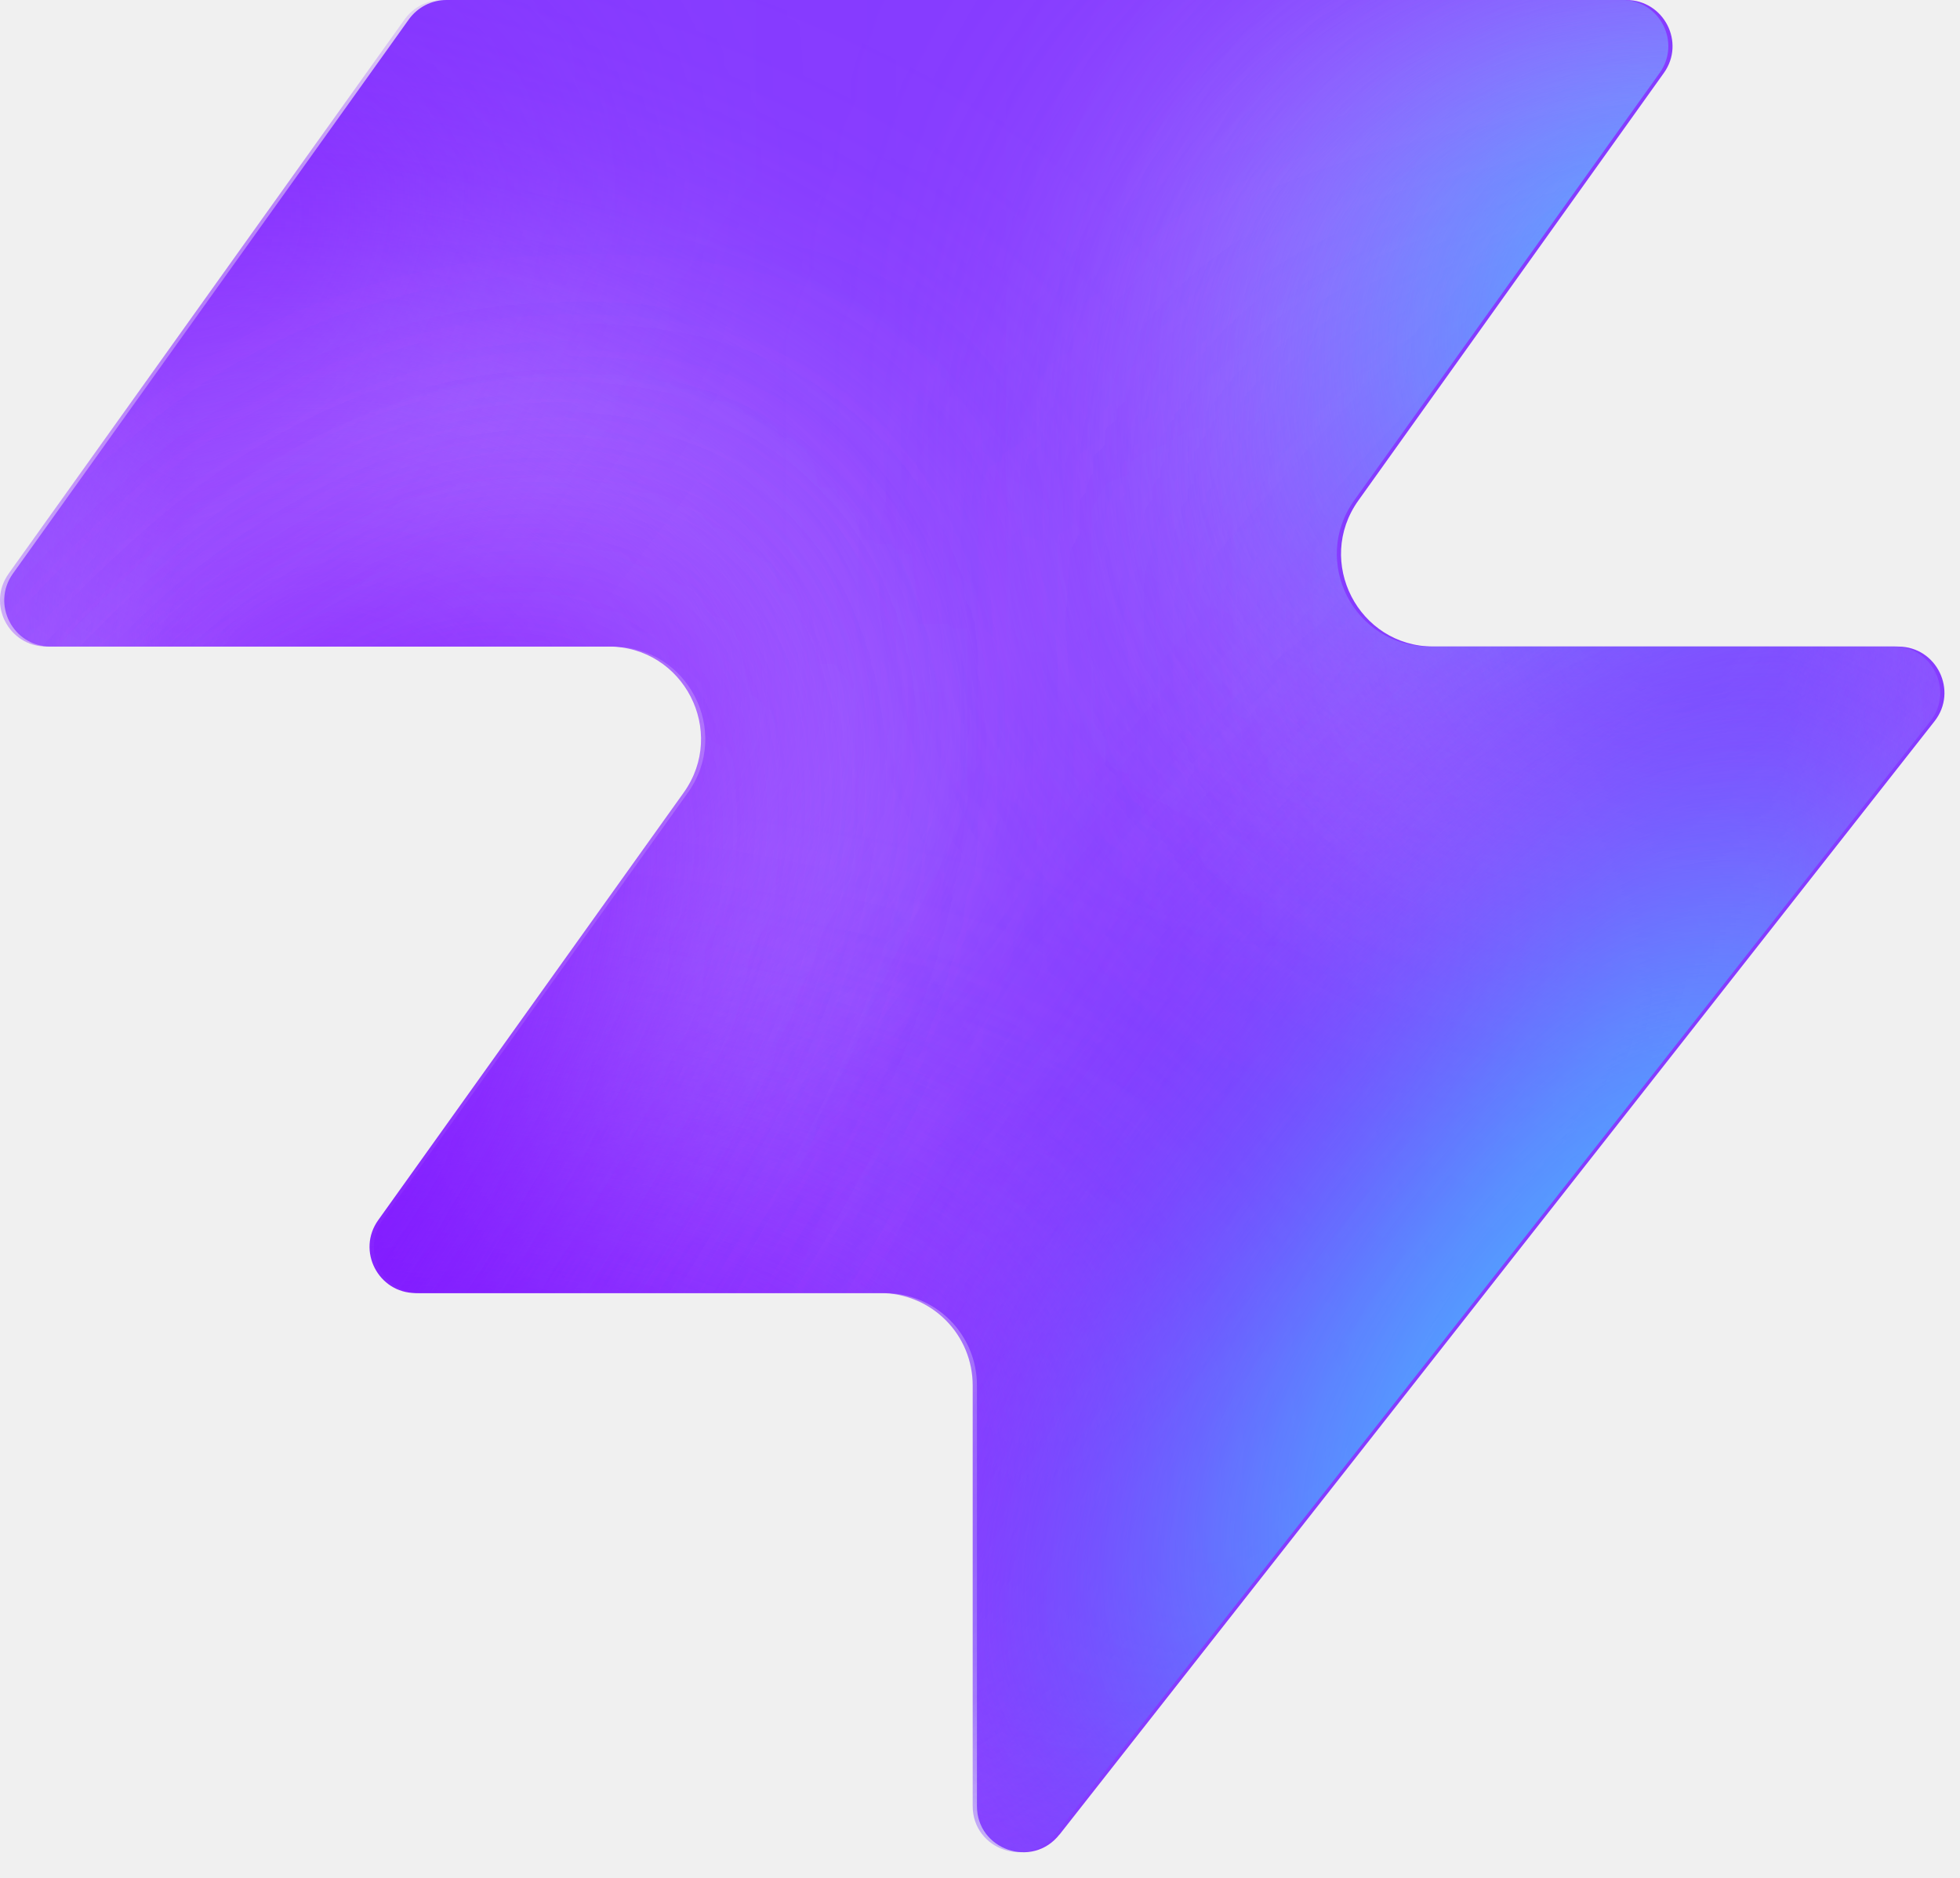
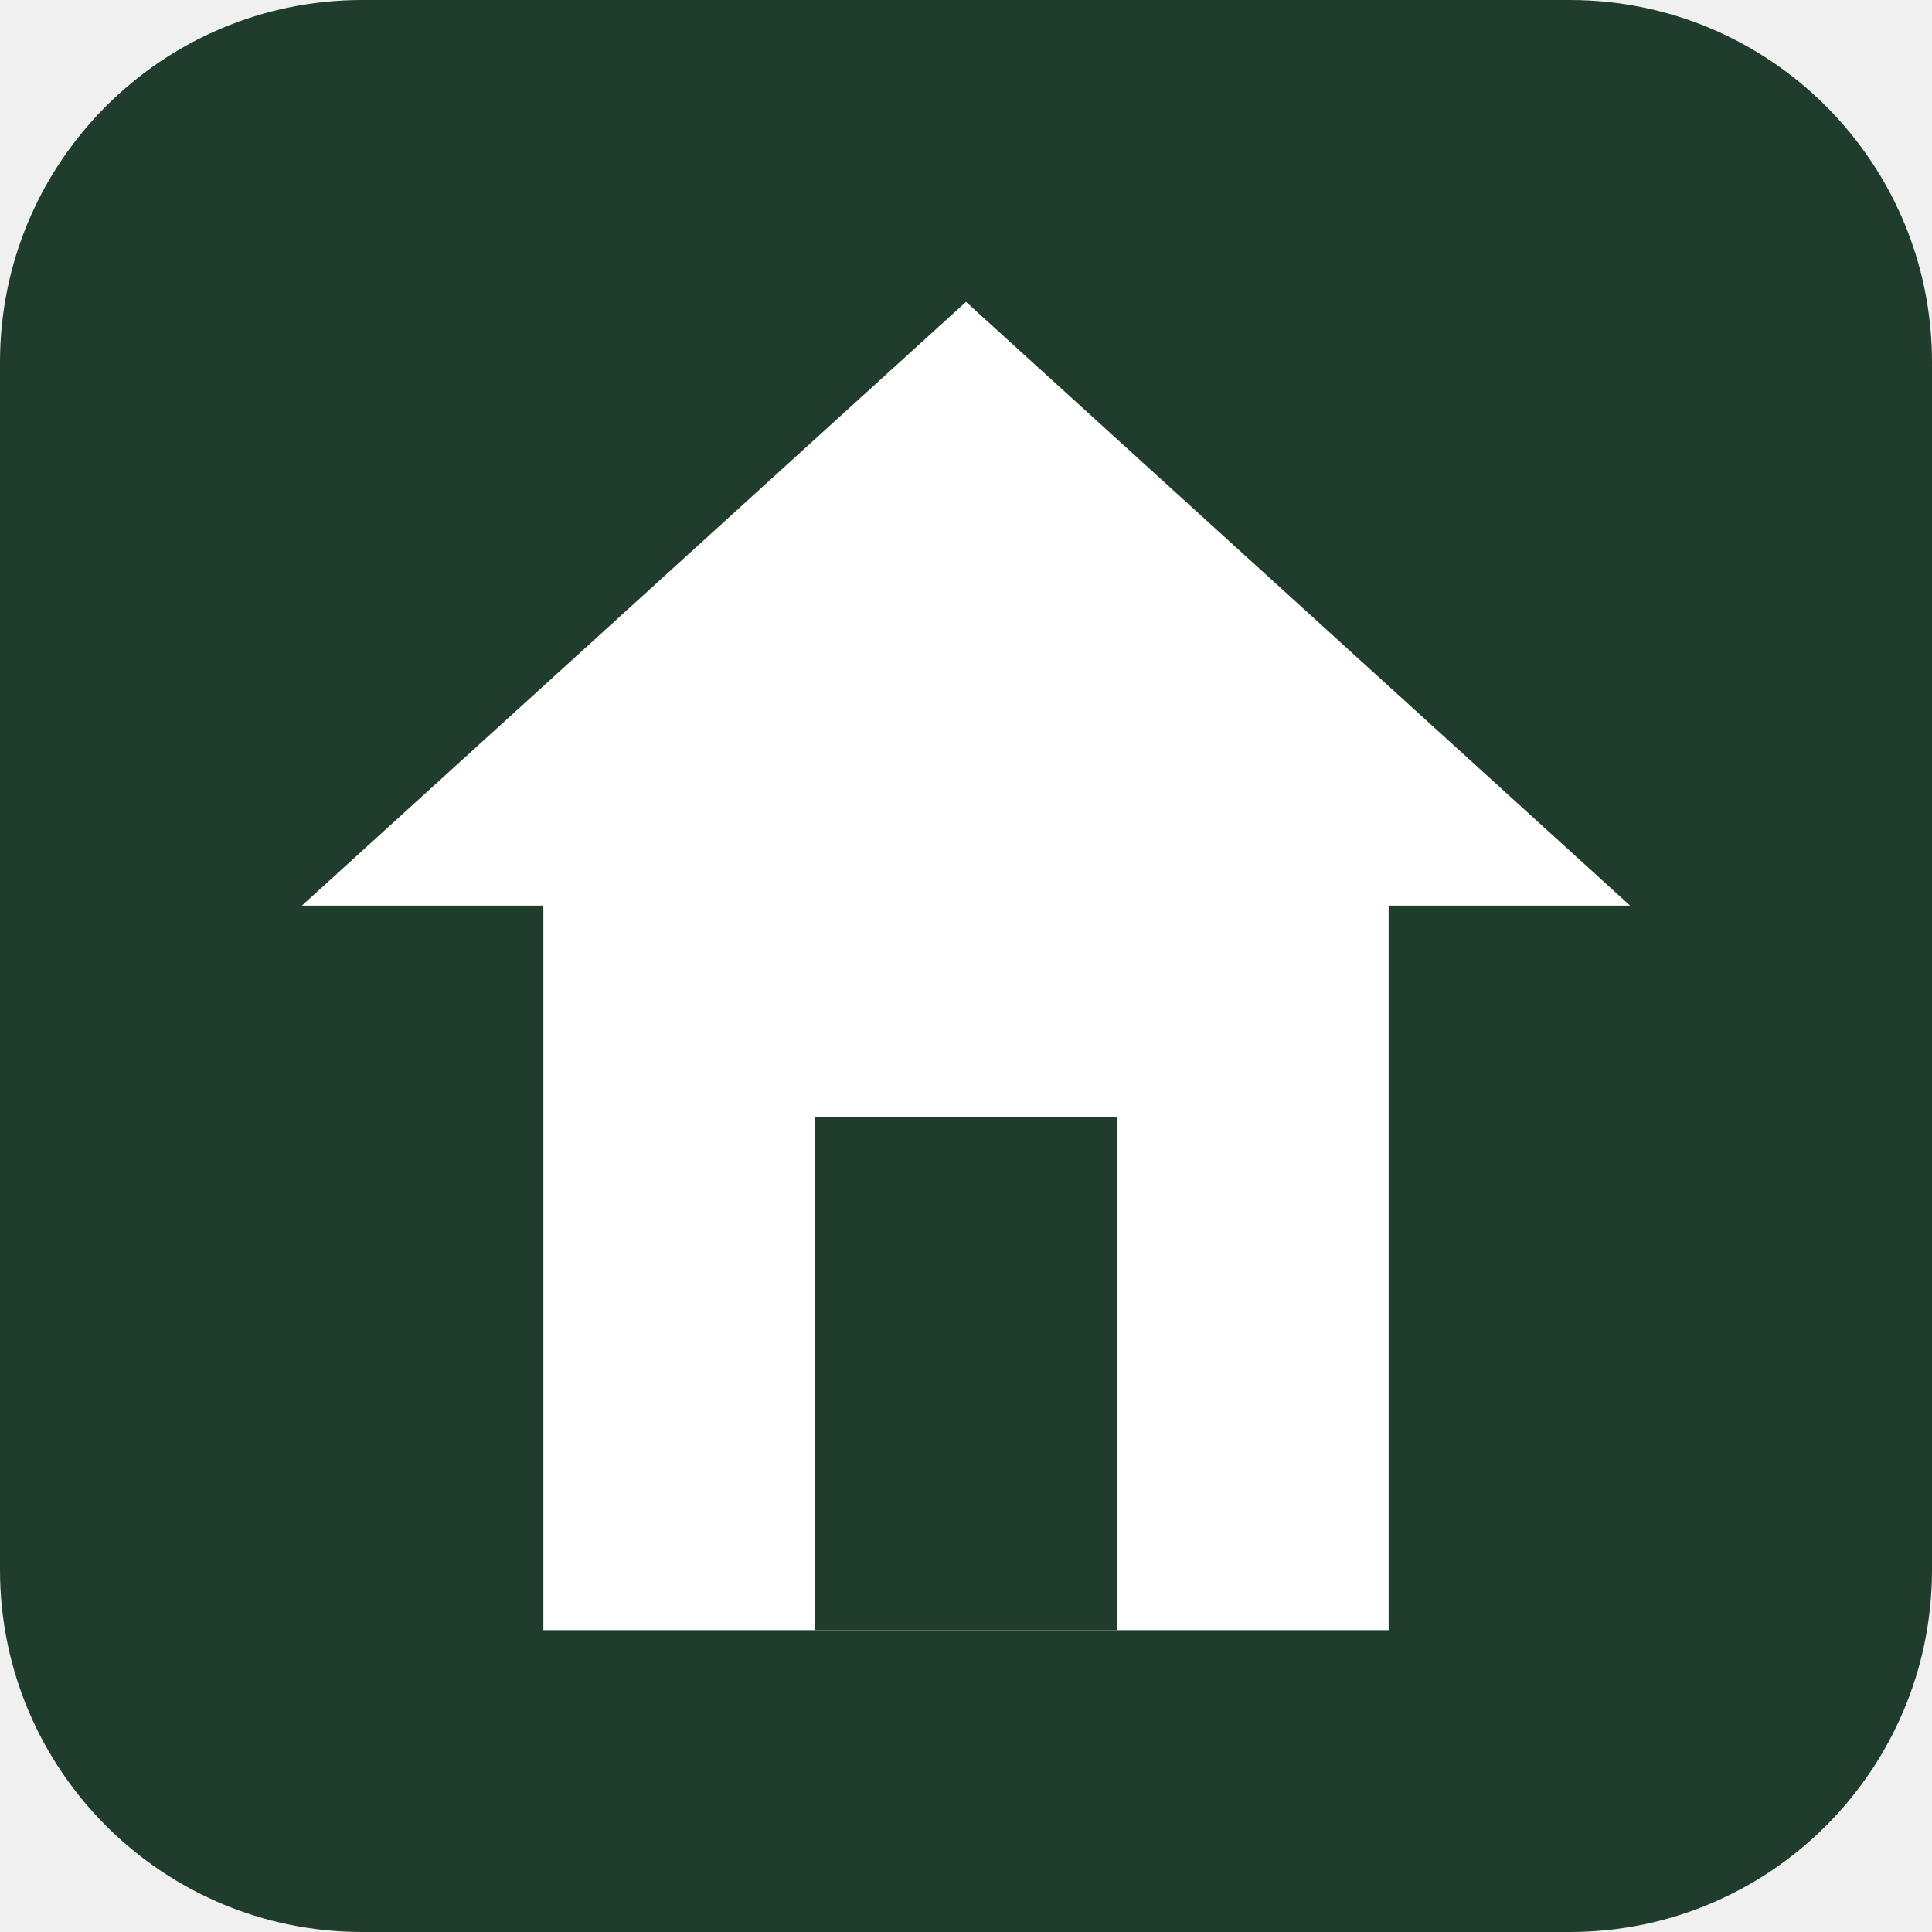
- <svg xmlns="http://www.w3.org/2000/svg" width="48" height="46" fill="none" viewBox="0 0 48 46">
-   <path fill="#863bff" d="M25.946 44.938c-.664.845-2.021.375-2.021-.698V33.937a2.26 2.26 0 0 0-2.262-2.262H10.287c-.92 0-1.456-1.04-.92-1.788l7.48-10.471c1.07-1.497 0-3.578-1.842-3.578H1.237c-.92 0-1.456-1.04-.92-1.788L10.013.474c.214-.297.556-.474.92-.474h28.894c.92 0 1.456 1.04.92 1.788l-7.48 10.471c-1.07 1.498 0 3.579 1.842 3.579h11.377c.943 0 1.473 1.088.89 1.83L25.947 44.94z" style="fill:#863bff;fill:color(display-p3 .525 .23 1);fill-opacity:1" />
-   <mask id="a" width="48" height="46" x="0" y="0" maskUnits="userSpaceOnUse" style="mask-type:alpha">
-     <path fill="#000" d="M25.842 44.938c-.664.844-2.021.375-2.021-.698V33.937a2.26 2.26 0 0 0-2.262-2.262H10.183c-.92 0-1.456-1.04-.92-1.788l7.48-10.471c1.07-1.498 0-3.579-1.842-3.579H1.133c-.92 0-1.456-1.04-.92-1.787L9.91.473c.214-.297.556-.474.92-.474h28.894c.92 0 1.456 1.04.92 1.788l-7.48 10.471c-1.07 1.498 0 3.578 1.842 3.578h11.377c.943 0 1.473 1.088.89 1.832L25.843 44.94z" style="fill:#000;fill-opacity:1" />
-   </mask>
-   <g mask="url(#a)">
-     <g filter="url(#b)">
-       <ellipse cx="5.508" cy="14.704" fill="#ede6ff" rx="5.508" ry="14.704" style="fill:#ede6ff;fill:color(display-p3 .927 .903 1);fill-opacity:1" transform="matrix(.00324 1 1 -.00324 -4.47 31.516)" />
-     </g>
-     <g filter="url(#c)">
-       <ellipse cx="10.399" cy="29.851" fill="#ede6ff" rx="10.399" ry="29.851" style="fill:#ede6ff;fill:color(display-p3 .927 .903 1);fill-opacity:1" transform="matrix(.00324 1 1 -.00324 -39.328 7.883)" />
-     </g>
-     <g filter="url(#d)">
-       <ellipse cx="5.508" cy="30.487" fill="#7e14ff" rx="5.508" ry="30.487" style="fill:#7e14ff;fill:color(display-p3 .492 .077 1);fill-opacity:1" transform="rotate(89.814 -25.913 -14.639)scale(1 -1)" />
-     </g>
-     <g filter="url(#e)">
-       <ellipse cx="5.508" cy="30.599" fill="#7e14ff" rx="5.508" ry="30.599" style="fill:#7e14ff;fill:color(display-p3 .492 .077 1);fill-opacity:1" transform="rotate(89.814 -32.644 -3.334)scale(1 -1)" />
-     </g>
-     <g filter="url(#f)">
-       <ellipse cx="5.508" cy="30.599" fill="#7e14ff" rx="5.508" ry="30.599" style="fill:#7e14ff;fill:color(display-p3 .492 .077 1);fill-opacity:1" transform="matrix(.00324 1 1 -.00324 -34.34 30.47)" />
-     </g>
-     <g filter="url(#g)">
-       <ellipse cx="14.072" cy="22.078" fill="#ede6ff" rx="14.072" ry="22.078" style="fill:#ede6ff;fill:color(display-p3 .927 .903 1);fill-opacity:1" transform="rotate(93.35 24.506 48.493)scale(-1 1)" />
-     </g>
-     <g filter="url(#h)">
-       <ellipse cx="3.47" cy="21.501" fill="#7e14ff" rx="3.47" ry="21.501" style="fill:#7e14ff;fill:color(display-p3 .492 .077 1);fill-opacity:1" transform="rotate(89.009 28.708 47.59)scale(-1 1)" />
-     </g>
-     <g filter="url(#i)">
-       <ellipse cx="3.47" cy="21.501" fill="#7e14ff" rx="3.47" ry="21.501" style="fill:#7e14ff;fill:color(display-p3 .492 .077 1);fill-opacity:1" transform="rotate(89.009 28.708 47.59)scale(-1 1)" />
-     </g>
-     <g filter="url(#j)">
-       <ellipse cx=".387" cy="8.972" fill="#7e14ff" rx="4.407" ry="29.108" style="fill:#7e14ff;fill:color(display-p3 .492 .077 1);fill-opacity:1" transform="rotate(39.51 .387 8.972)" />
-     </g>
-     <g filter="url(#k)">
-       <ellipse cx="47.523" cy="-6.092" fill="#7e14ff" rx="4.407" ry="29.108" style="fill:#7e14ff;fill:color(display-p3 .492 .077 1);fill-opacity:1" transform="rotate(37.892 47.523 -6.092)" />
-     </g>
-     <g filter="url(#l)">
-       <ellipse cx="41.412" cy="6.333" fill="#47bfff" rx="5.971" ry="9.665" style="fill:#47bfff;fill:color(display-p3 .28 .748 1);fill-opacity:1" transform="rotate(37.892 41.412 6.333)" />
-     </g>
-     <g filter="url(#m)">
-       <ellipse cx="-1.879" cy="38.332" fill="#7e14ff" rx="4.407" ry="29.108" style="fill:#7e14ff;fill:color(display-p3 .492 .077 1);fill-opacity:1" transform="rotate(37.892 -1.88 38.332)" />
-     </g>
-     <g filter="url(#n)">
-       <ellipse cx="-1.879" cy="38.332" fill="#7e14ff" rx="4.407" ry="29.108" style="fill:#7e14ff;fill:color(display-p3 .492 .077 1);fill-opacity:1" transform="rotate(37.892 -1.88 38.332)" />
-     </g>
-     <g filter="url(#o)">
-       <ellipse cx="35.651" cy="29.907" fill="#7e14ff" rx="4.407" ry="29.108" style="fill:#7e14ff;fill:color(display-p3 .492 .077 1);fill-opacity:1" transform="rotate(37.892 35.651 29.907)" />
-     </g>
-     <g filter="url(#p)">
-       <ellipse cx="38.418" cy="32.4" fill="#47bfff" rx="5.971" ry="15.297" style="fill:#47bfff;fill:color(display-p3 .28 .748 1);fill-opacity:1" transform="rotate(37.892 38.418 32.4)" />
-     </g>
-   </g>
-   <defs>
-     <filter id="b" width="60.045" height="41.654" x="-19.77" y="16.149" color-interpolation-filters="sRGB" filterUnits="userSpaceOnUse">
-       <feFlood flood-opacity="0" result="BackgroundImageFix" />
-       <feBlend in="SourceGraphic" in2="BackgroundImageFix" result="shape" />
-       <feGaussianBlur result="effect1_foregroundBlur_2002_17158" stdDeviation="7.659" />
-     </filter>
-     <filter id="c" width="90.34" height="51.437" x="-54.613" y="-7.533" color-interpolation-filters="sRGB" filterUnits="userSpaceOnUse">
-       <feFlood flood-opacity="0" result="BackgroundImageFix" />
-       <feBlend in="SourceGraphic" in2="BackgroundImageFix" result="shape" />
-       <feGaussianBlur result="effect1_foregroundBlur_2002_17158" stdDeviation="7.659" />
-     </filter>
-     <filter id="d" width="79.355" height="29.4" x="-49.64" y="2.03" color-interpolation-filters="sRGB" filterUnits="userSpaceOnUse">
-       <feFlood flood-opacity="0" result="BackgroundImageFix" />
-       <feBlend in="SourceGraphic" in2="BackgroundImageFix" result="shape" />
-       <feGaussianBlur result="effect1_foregroundBlur_2002_17158" stdDeviation="4.596" />
-     </filter>
-     <filter id="e" width="79.579" height="29.4" x="-45.045" y="20.029" color-interpolation-filters="sRGB" filterUnits="userSpaceOnUse">
-       <feFlood flood-opacity="0" result="BackgroundImageFix" />
-       <feBlend in="SourceGraphic" in2="BackgroundImageFix" result="shape" />
-       <feGaussianBlur result="effect1_foregroundBlur_2002_17158" stdDeviation="4.596" />
-     </filter>
-     <filter id="f" width="79.579" height="29.4" x="-43.513" y="21.178" color-interpolation-filters="sRGB" filterUnits="userSpaceOnUse">
-       <feFlood flood-opacity="0" result="BackgroundImageFix" />
-       <feBlend in="SourceGraphic" in2="BackgroundImageFix" result="shape" />
-       <feGaussianBlur result="effect1_foregroundBlur_2002_17158" stdDeviation="4.596" />
-     </filter>
-     <filter id="g" width="74.749" height="58.852" x="15.756" y="-17.901" color-interpolation-filters="sRGB" filterUnits="userSpaceOnUse">
-       <feFlood flood-opacity="0" result="BackgroundImageFix" />
-       <feBlend in="SourceGraphic" in2="BackgroundImageFix" result="shape" />
-       <feGaussianBlur result="effect1_foregroundBlur_2002_17158" stdDeviation="7.659" />
-     </filter>
-     <filter id="h" width="61.377" height="25.362" x="23.548" y="2.284" color-interpolation-filters="sRGB" filterUnits="userSpaceOnUse">
-       <feFlood flood-opacity="0" result="BackgroundImageFix" />
-       <feBlend in="SourceGraphic" in2="BackgroundImageFix" result="shape" />
-       <feGaussianBlur result="effect1_foregroundBlur_2002_17158" stdDeviation="4.596" />
-     </filter>
-     <filter id="i" width="61.377" height="25.362" x="23.548" y="2.284" color-interpolation-filters="sRGB" filterUnits="userSpaceOnUse">
-       <feFlood flood-opacity="0" result="BackgroundImageFix" />
-       <feBlend in="SourceGraphic" in2="BackgroundImageFix" result="shape" />
-       <feGaussianBlur result="effect1_foregroundBlur_2002_17158" stdDeviation="4.596" />
-     </filter>
-     <filter id="j" width="56.045" height="63.649" x="-27.636" y="-22.853" color-interpolation-filters="sRGB" filterUnits="userSpaceOnUse">
-       <feFlood flood-opacity="0" result="BackgroundImageFix" />
-       <feBlend in="SourceGraphic" in2="BackgroundImageFix" result="shape" />
-       <feGaussianBlur result="effect1_foregroundBlur_2002_17158" stdDeviation="4.596" />
-     </filter>
-     <filter id="k" width="54.814" height="64.646" x="20.116" y="-38.415" color-interpolation-filters="sRGB" filterUnits="userSpaceOnUse">
-       <feFlood flood-opacity="0" result="BackgroundImageFix" />
-       <feBlend in="SourceGraphic" in2="BackgroundImageFix" result="shape" />
-       <feGaussianBlur result="effect1_foregroundBlur_2002_17158" stdDeviation="4.596" />
-     </filter>
-     <filter id="l" width="33.541" height="35.313" x="24.641" y="-11.323" color-interpolation-filters="sRGB" filterUnits="userSpaceOnUse">
-       <feFlood flood-opacity="0" result="BackgroundImageFix" />
-       <feBlend in="SourceGraphic" in2="BackgroundImageFix" result="shape" />
-       <feGaussianBlur result="effect1_foregroundBlur_2002_17158" stdDeviation="4.596" />
-     </filter>
-     <filter id="m" width="54.814" height="64.646" x="-29.286" y="6.009" color-interpolation-filters="sRGB" filterUnits="userSpaceOnUse">
-       <feFlood flood-opacity="0" result="BackgroundImageFix" />
-       <feBlend in="SourceGraphic" in2="BackgroundImageFix" result="shape" />
-       <feGaussianBlur result="effect1_foregroundBlur_2002_17158" stdDeviation="4.596" />
-     </filter>
-     <filter id="n" width="54.814" height="64.646" x="-29.286" y="6.009" color-interpolation-filters="sRGB" filterUnits="userSpaceOnUse">
-       <feFlood flood-opacity="0" result="BackgroundImageFix" />
-       <feBlend in="SourceGraphic" in2="BackgroundImageFix" result="shape" />
-       <feGaussianBlur result="effect1_foregroundBlur_2002_17158" stdDeviation="4.596" />
-     </filter>
-     <filter id="o" width="54.814" height="64.646" x="8.244" y="-2.416" color-interpolation-filters="sRGB" filterUnits="userSpaceOnUse">
-       <feFlood flood-opacity="0" result="BackgroundImageFix" />
-       <feBlend in="SourceGraphic" in2="BackgroundImageFix" result="shape" />
-       <feGaussianBlur result="effect1_foregroundBlur_2002_17158" stdDeviation="4.596" />
-     </filter>
-     <filter id="p" width="39.409" height="43.623" x="18.713" y="10.588" color-interpolation-filters="sRGB" filterUnits="userSpaceOnUse">
-       <feFlood flood-opacity="0" result="BackgroundImageFix" />
-       <feBlend in="SourceGraphic" in2="BackgroundImageFix" result="shape" />
-       <feGaussianBlur result="effect1_foregroundBlur_2002_17158" stdDeviation="4.596" />
-     </filter>
-   </defs>
+ <svg xmlns="http://www.w3.org/2000/svg" viewBox="0 0 64 64">
+   <rect width="64" height="64" rx="12" fill="#203c2c" />
+   <path d="M10 30 32 10 54 30H46V54H18V30Z" fill="white" />
+   <path d="M27 37H37V54H27Z" fill="#203c2c" />
</svg>
